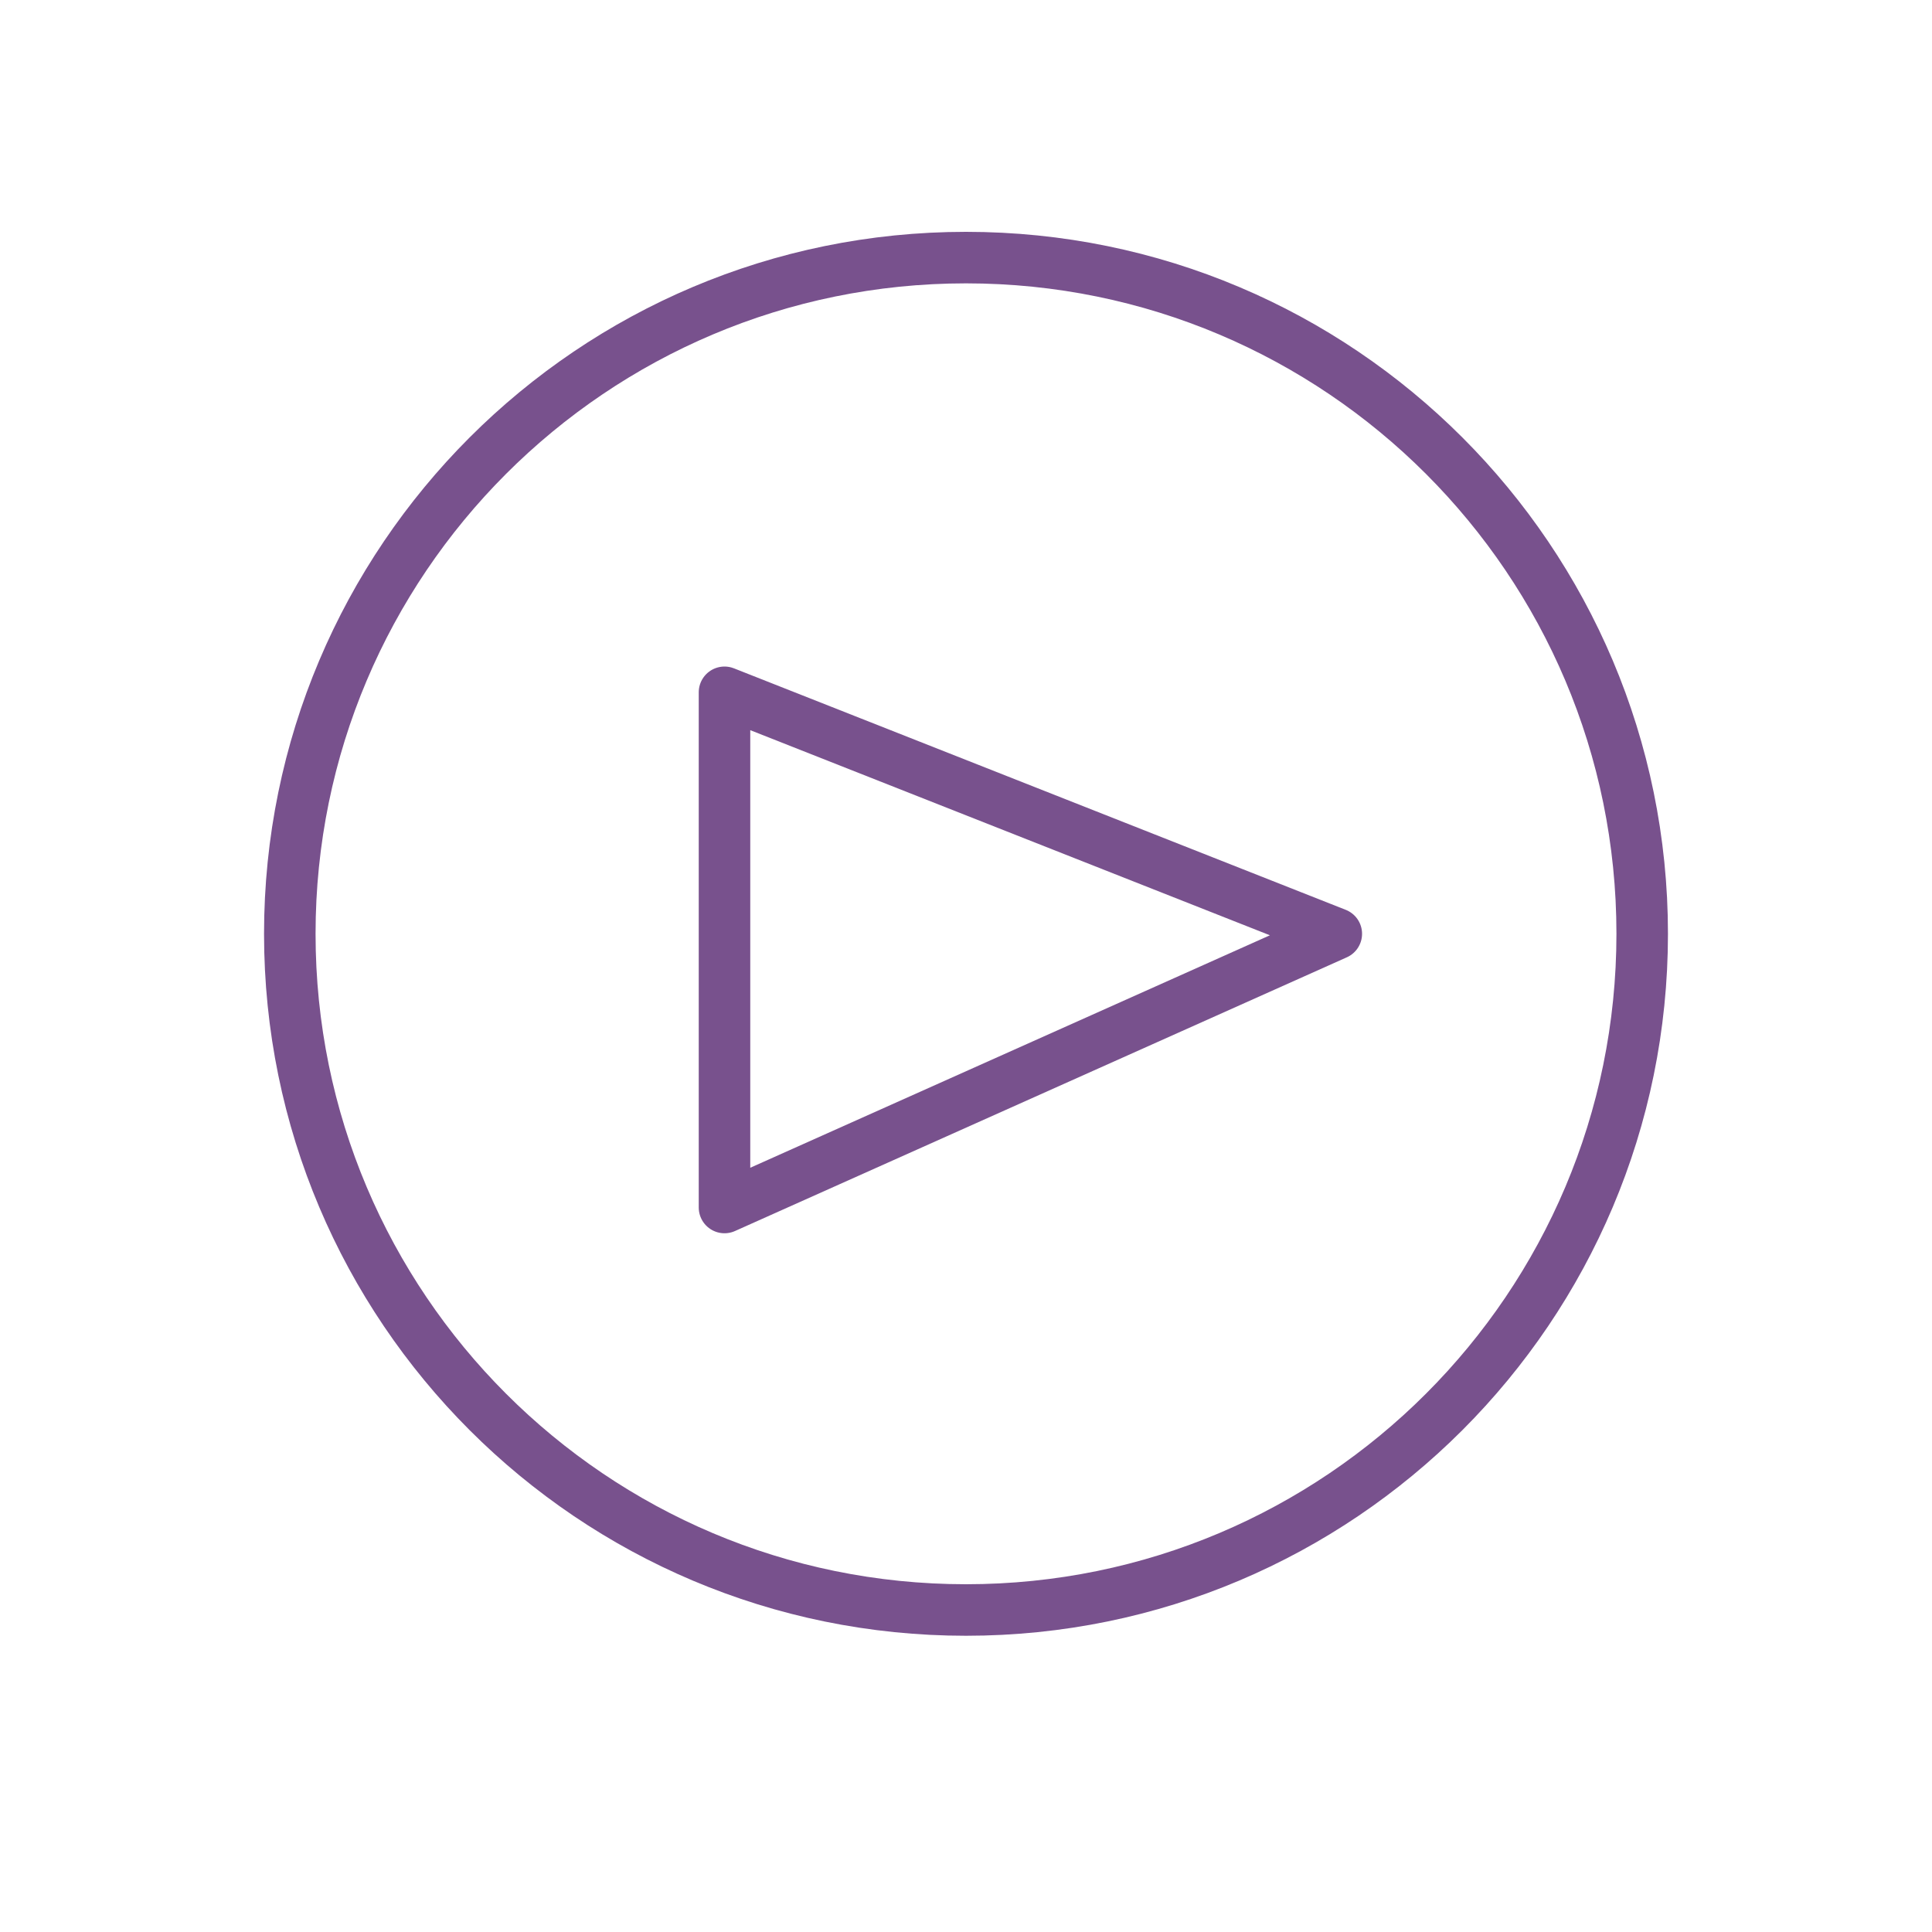
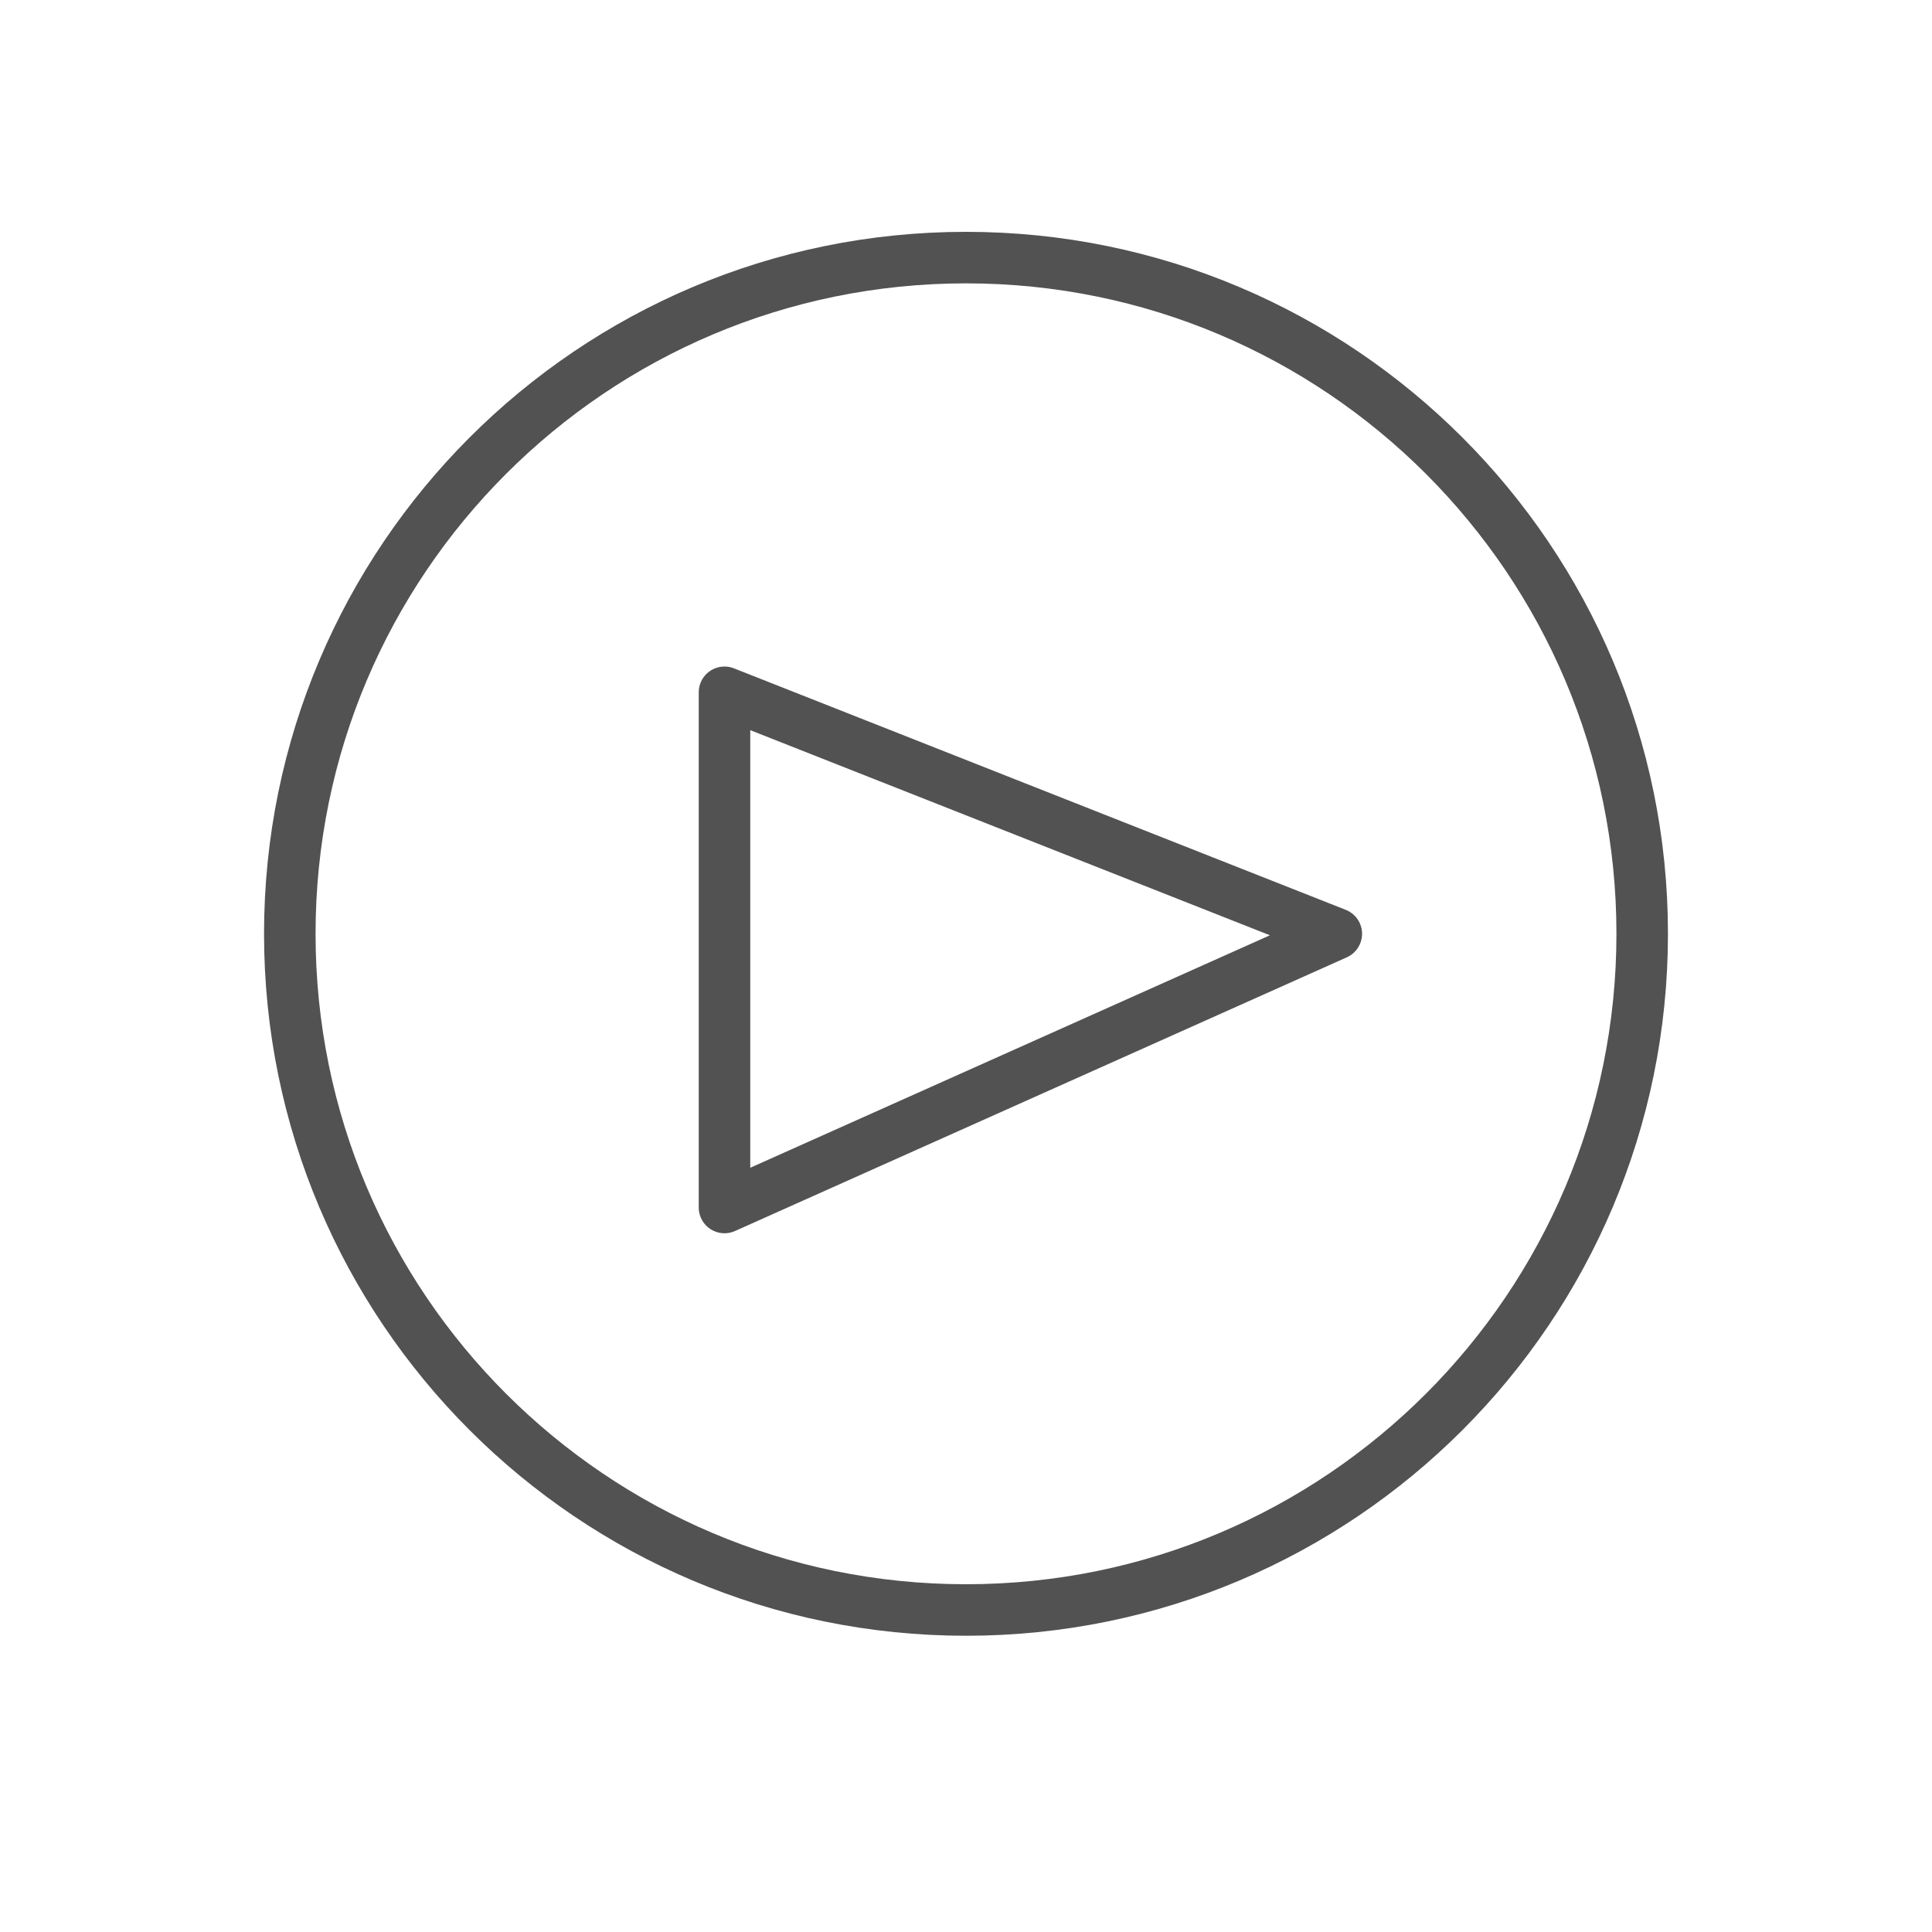
<svg xmlns="http://www.w3.org/2000/svg" width="128" height="128" viewBox="0 0 120 120" role="img" aria-label="Sports Bars icon">
-   <g fill="none" stroke="#78518D" stroke-width="3.2" stroke-linecap="round" stroke-linejoin="round">
-     <g fill="none" stroke="#78518D" stroke-width="3.2" stroke-linecap="round" stroke-linejoin="round">
+   <g fill="none" stroke="#525252" stroke-width="3.2" stroke-linecap="round" stroke-linejoin="round">
+     <g fill="none" stroke="#525252" stroke-width="3.2" stroke-linecap="round" stroke-linejoin="round">
      <circle cx="60" cy="58" r="42" />
      <path d="M45 43 83 58 45 75z" />
    </g>
  </g>
</svg>
